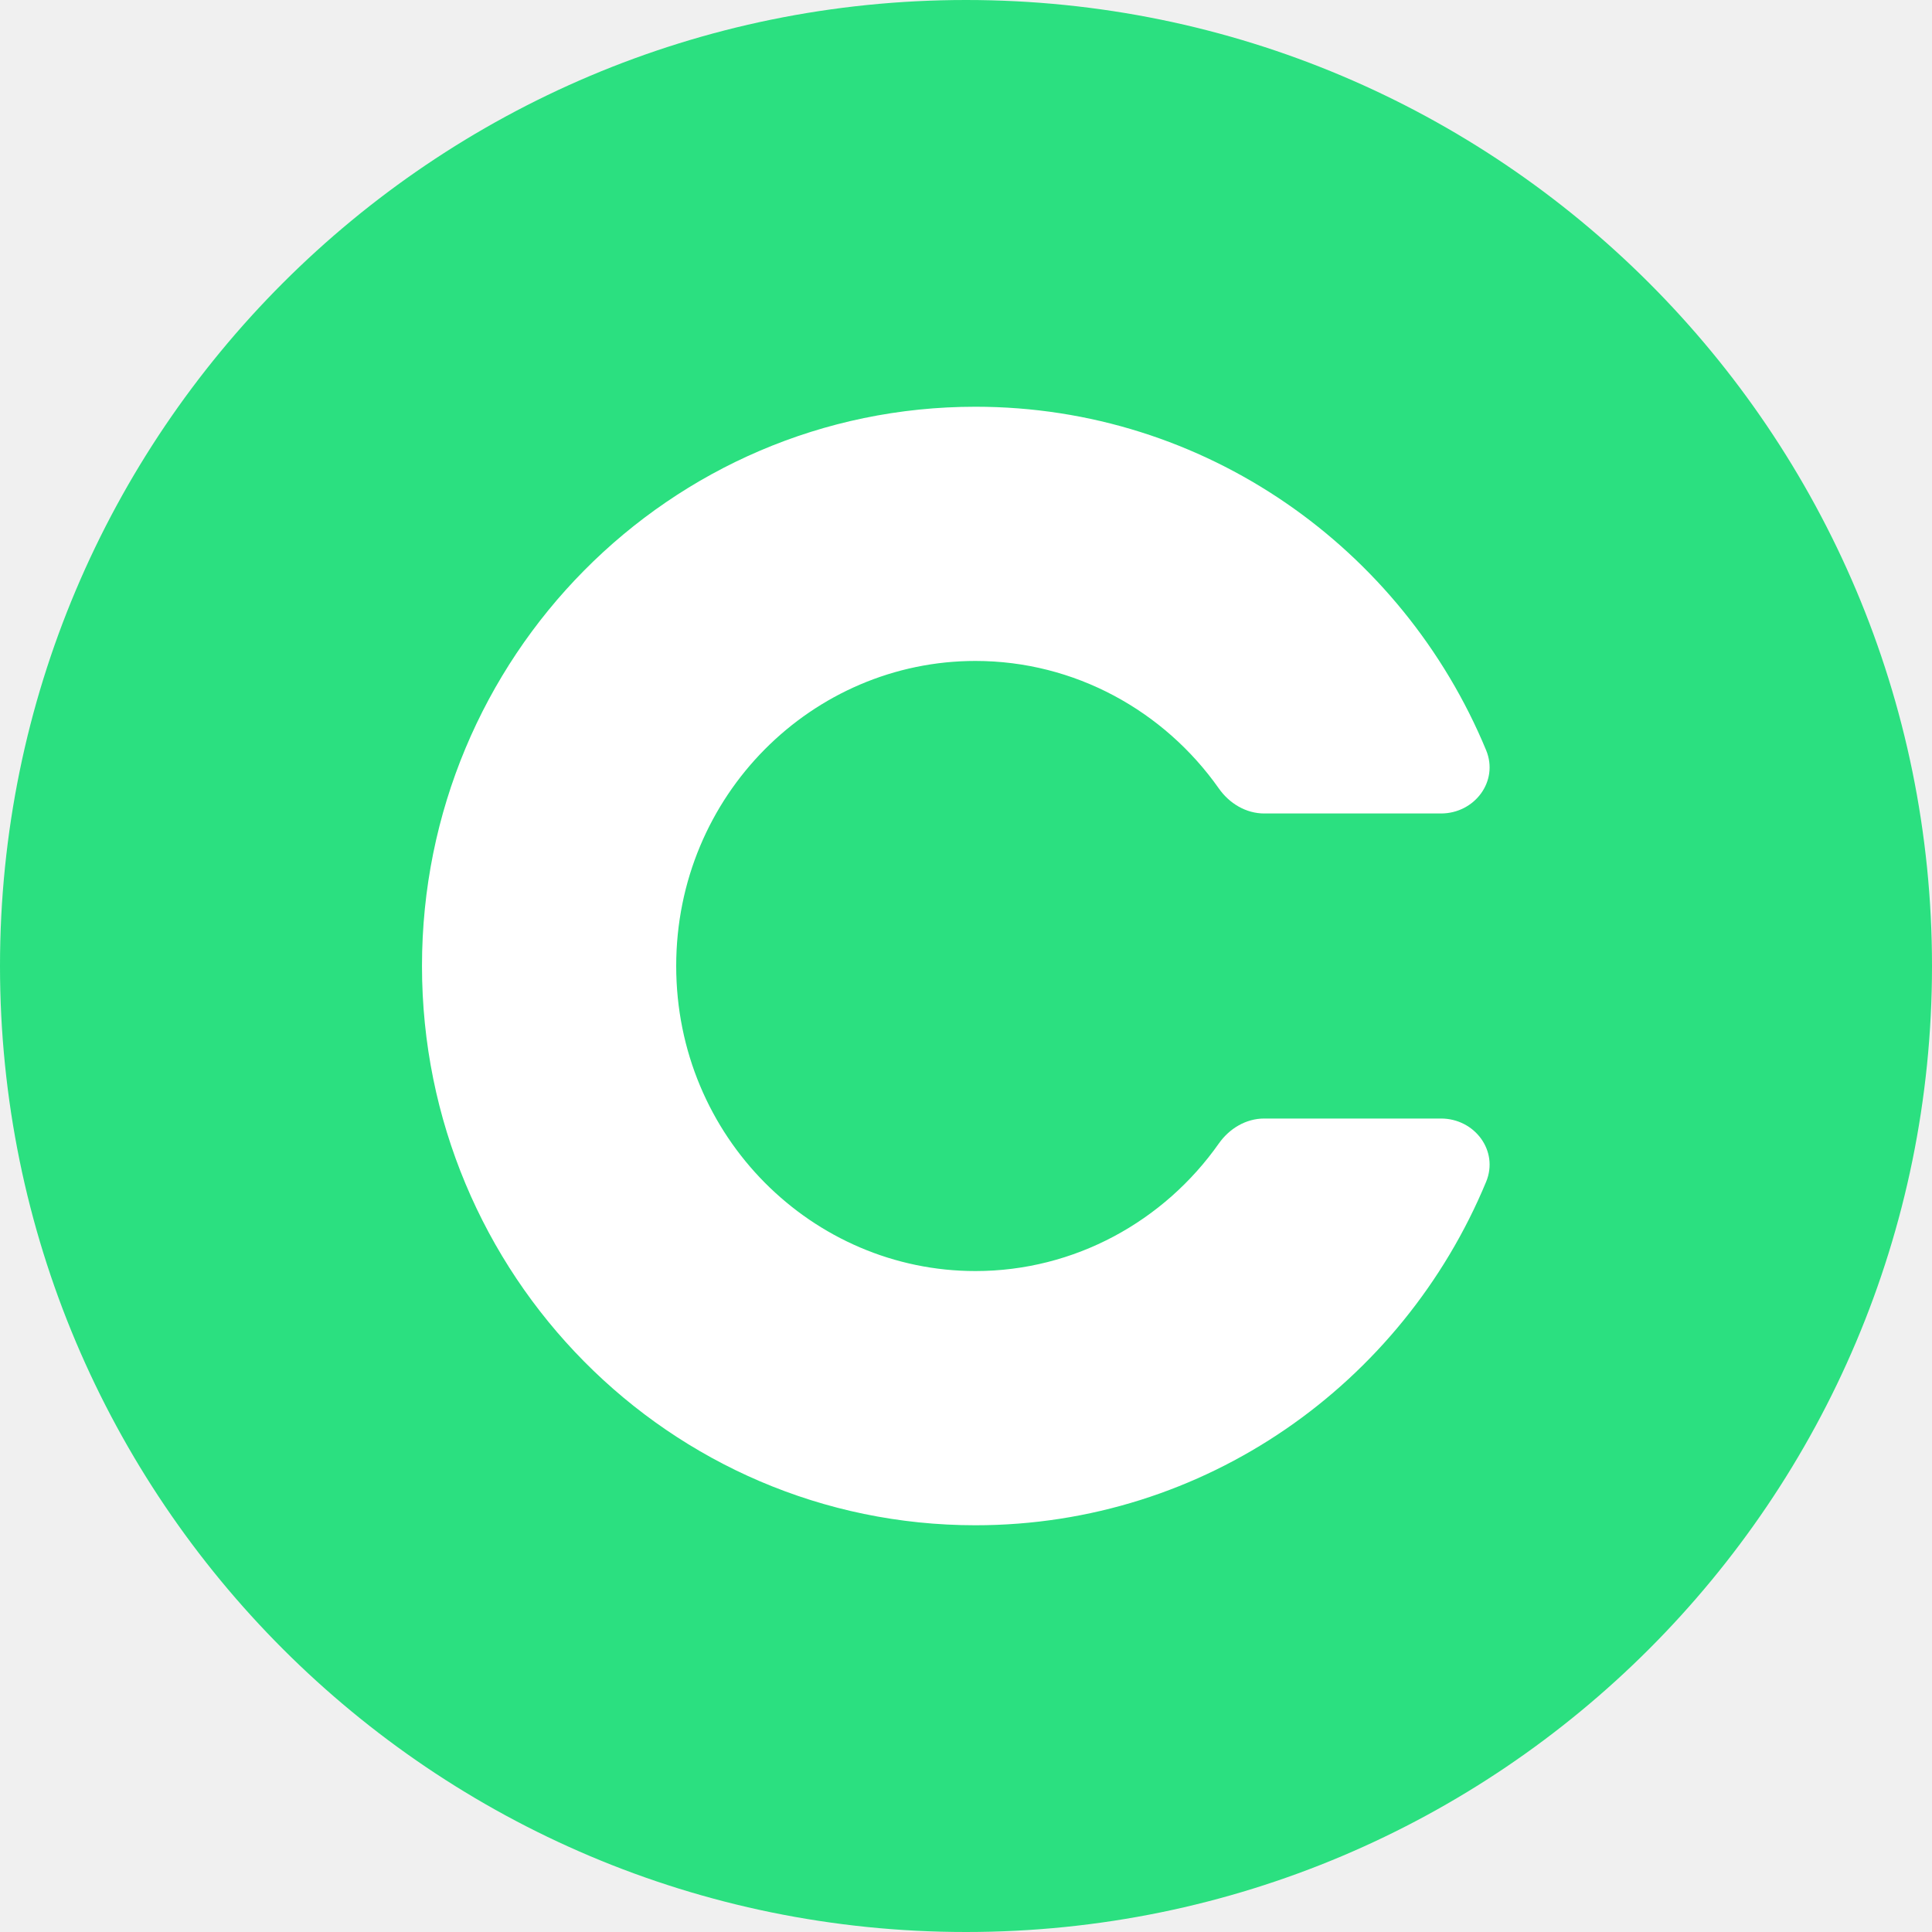
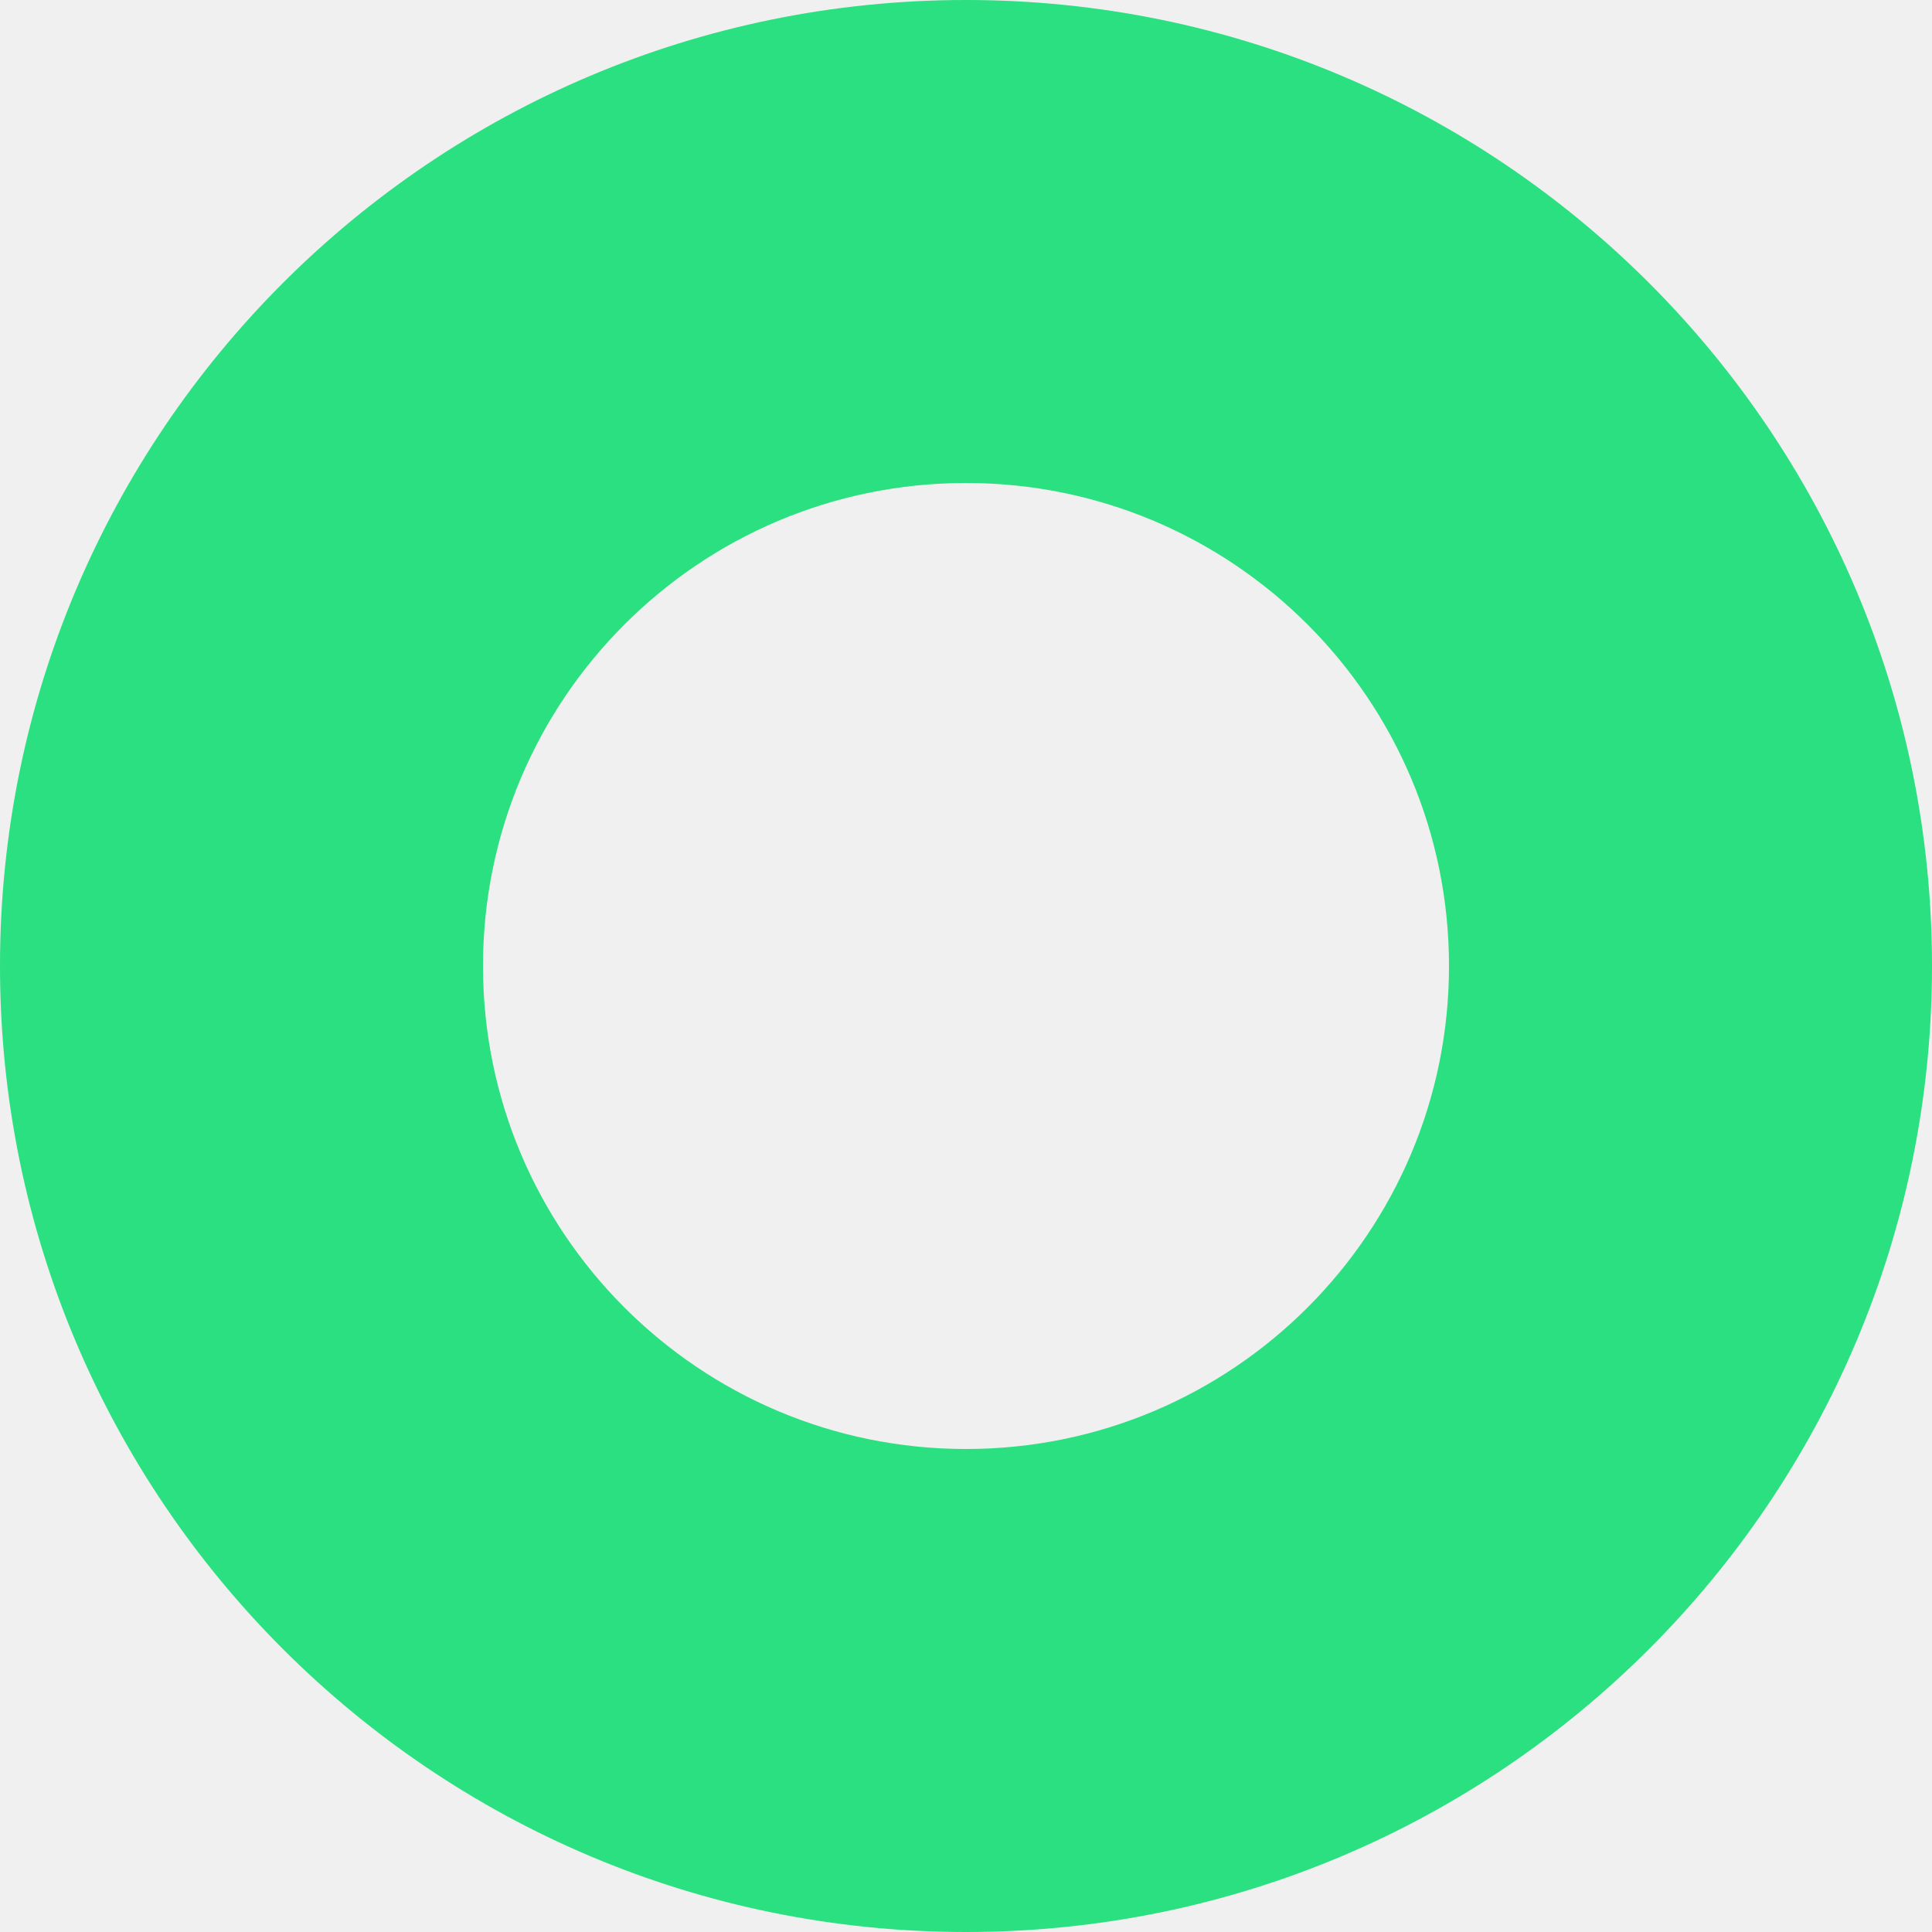
<svg xmlns="http://www.w3.org/2000/svg" width="38" height="38" fill="none">
-   <path fill-rule="evenodd" clip-rule="evenodd" d="M19 38c10.493 0 19-8.507 19-19S29.493 0 19 0 0 8.507 0 19s8.507 19 19 19Z" fill="#2BE080" />
-   <path fill-rule="evenodd" clip-rule="evenodd" d="M24.866 22c-.36 0-.686.197-.893.491C22.897 24.02 21.137 25 19.185 25c-3.201 0-5.885-2.637-5.885-6s2.684-6 5.885-6c1.952 0 3.712.98 4.788 2.508.207.295.534.492.893.492h3.476c.662 0 1.141-.634.888-1.245C27.586 10.787 23.707 8 19.185 8 13.173 8 8.3 12.925 8.3 19s4.873 11 10.885 11c4.522 0 8.4-2.787 10.045-6.755.253-.611-.226-1.245-.888-1.245h-3.476Z" fill="#fff" />
+   <path fill-rule="evenodd" clip-rule="evenodd" d="M19 38c10.493 0 19-8.507 19-19S29.493 0 19 0 0 8.507 0 19s8.507 19 19 19zm0-9.5a9.5 9.5 0 1 0 0-19 9.5 9.5 0 0 0 0 19z" fill="#2BE080" />
</svg>
